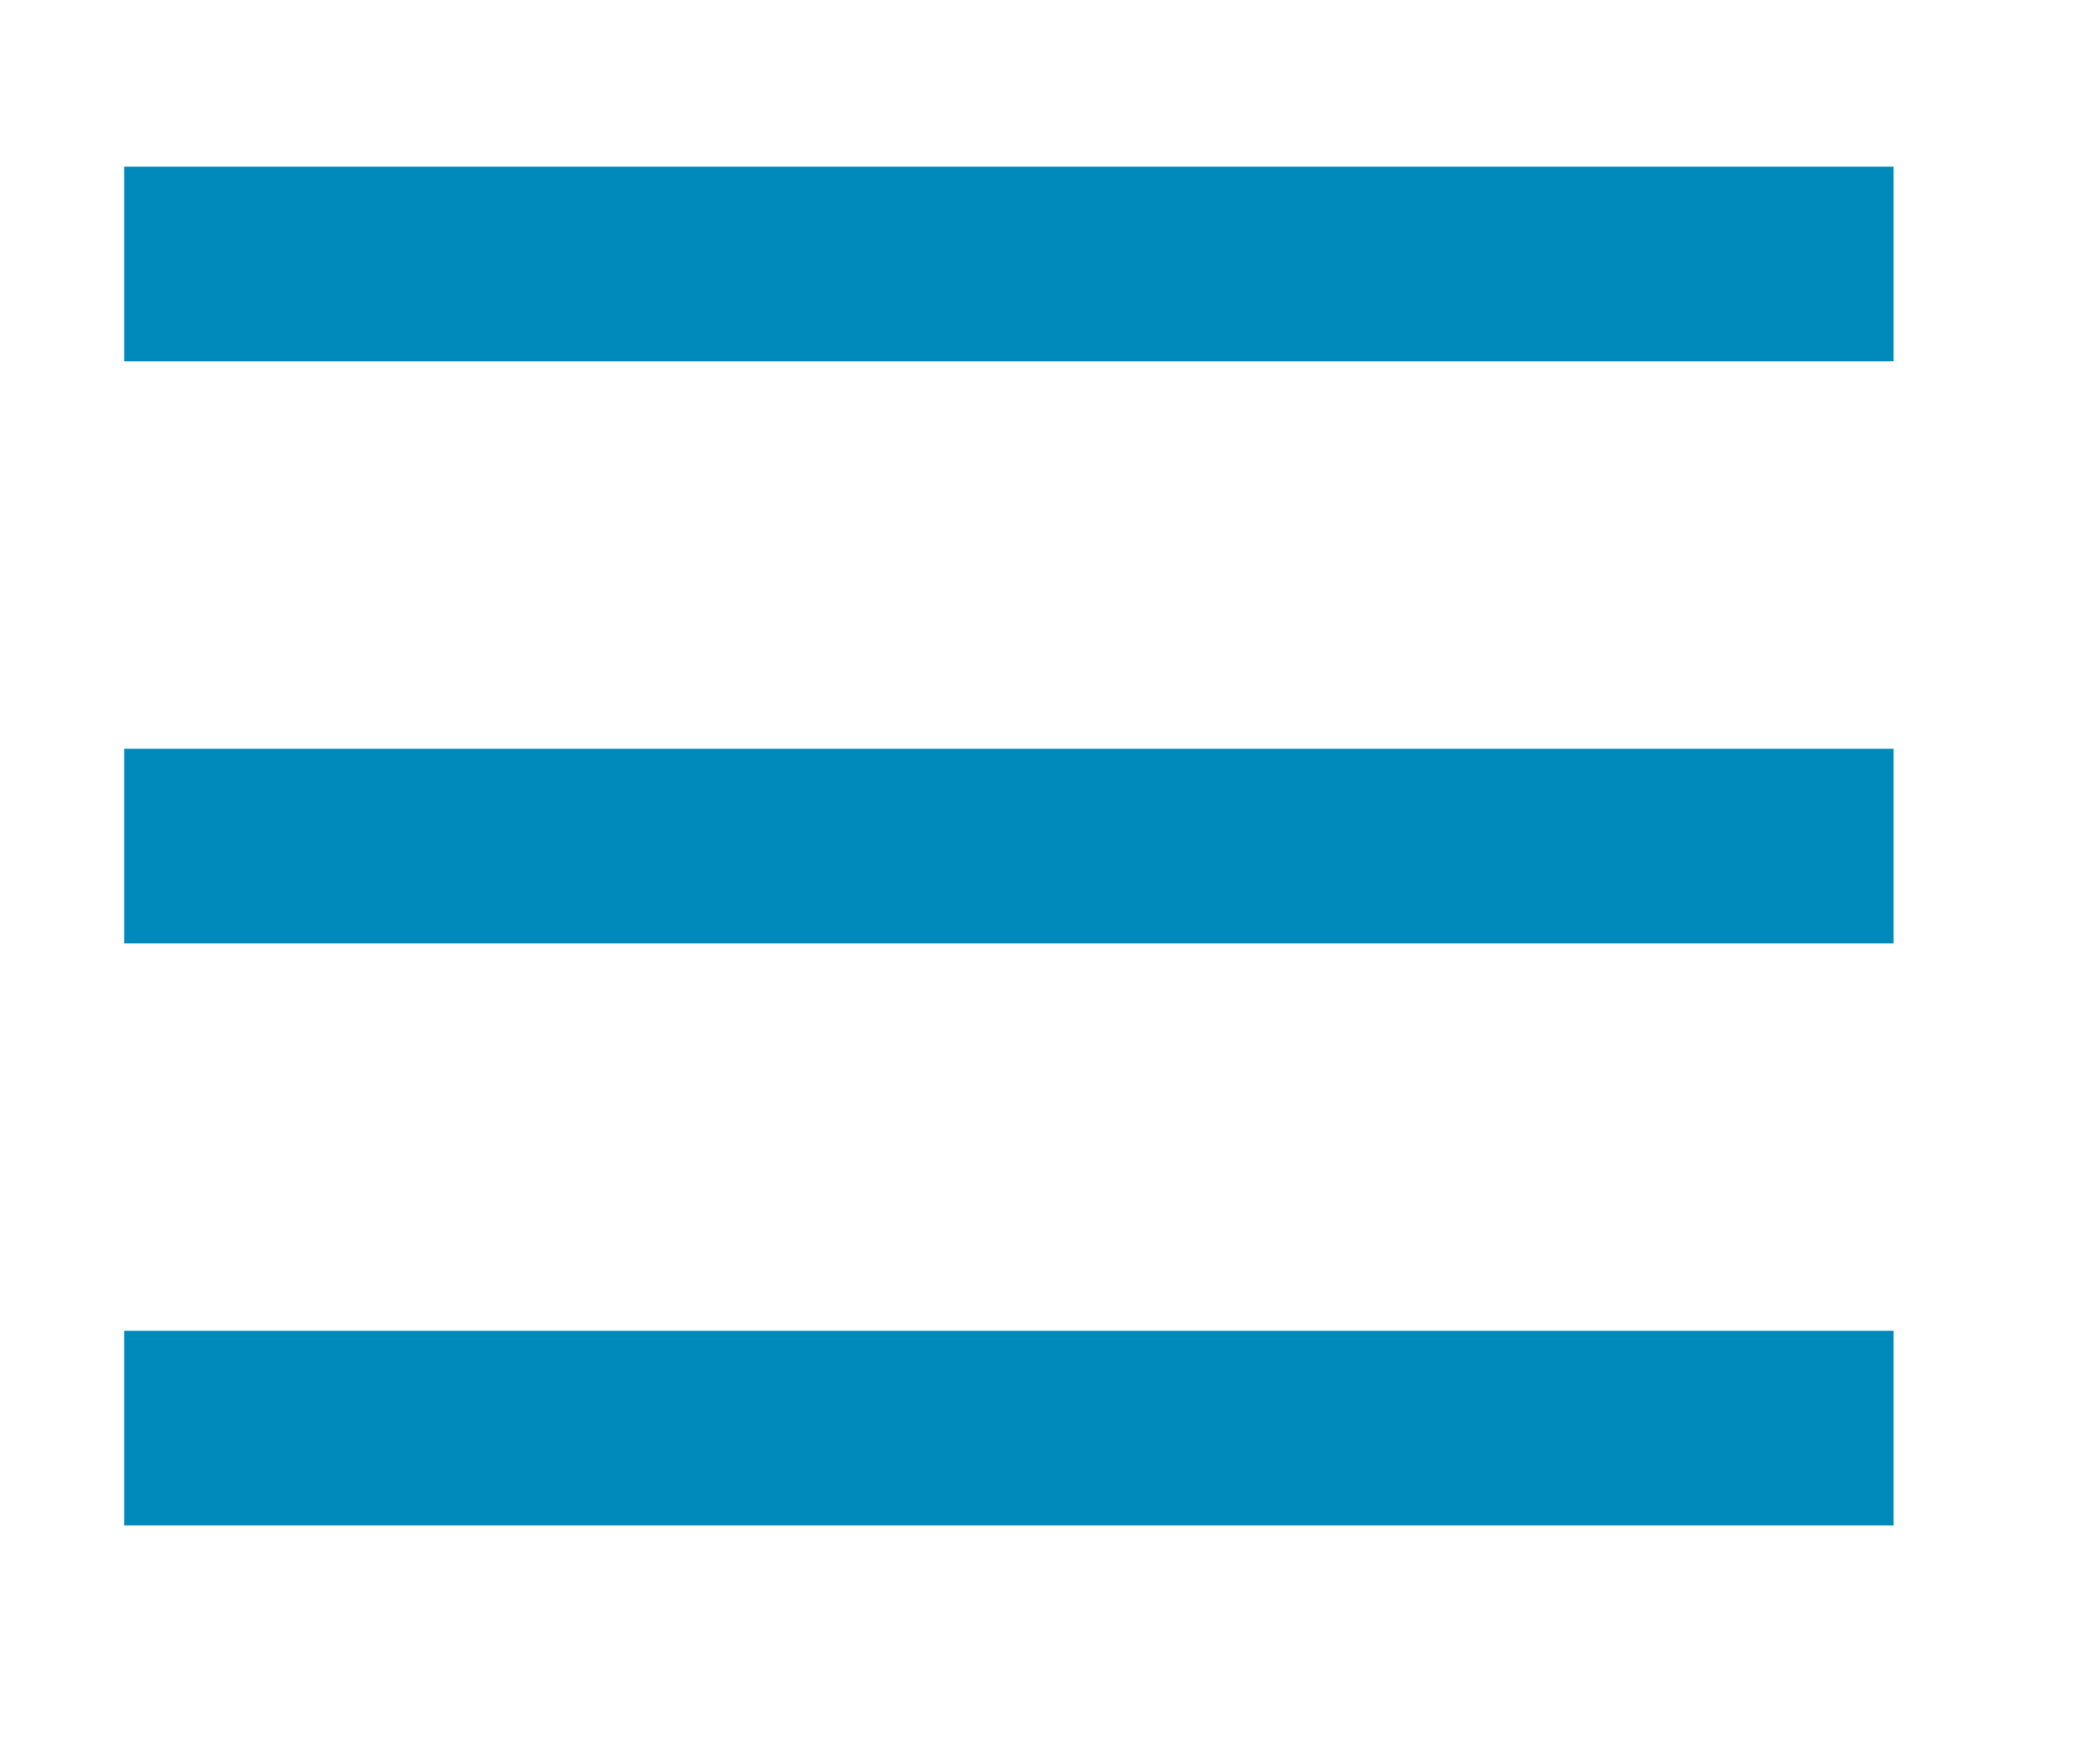
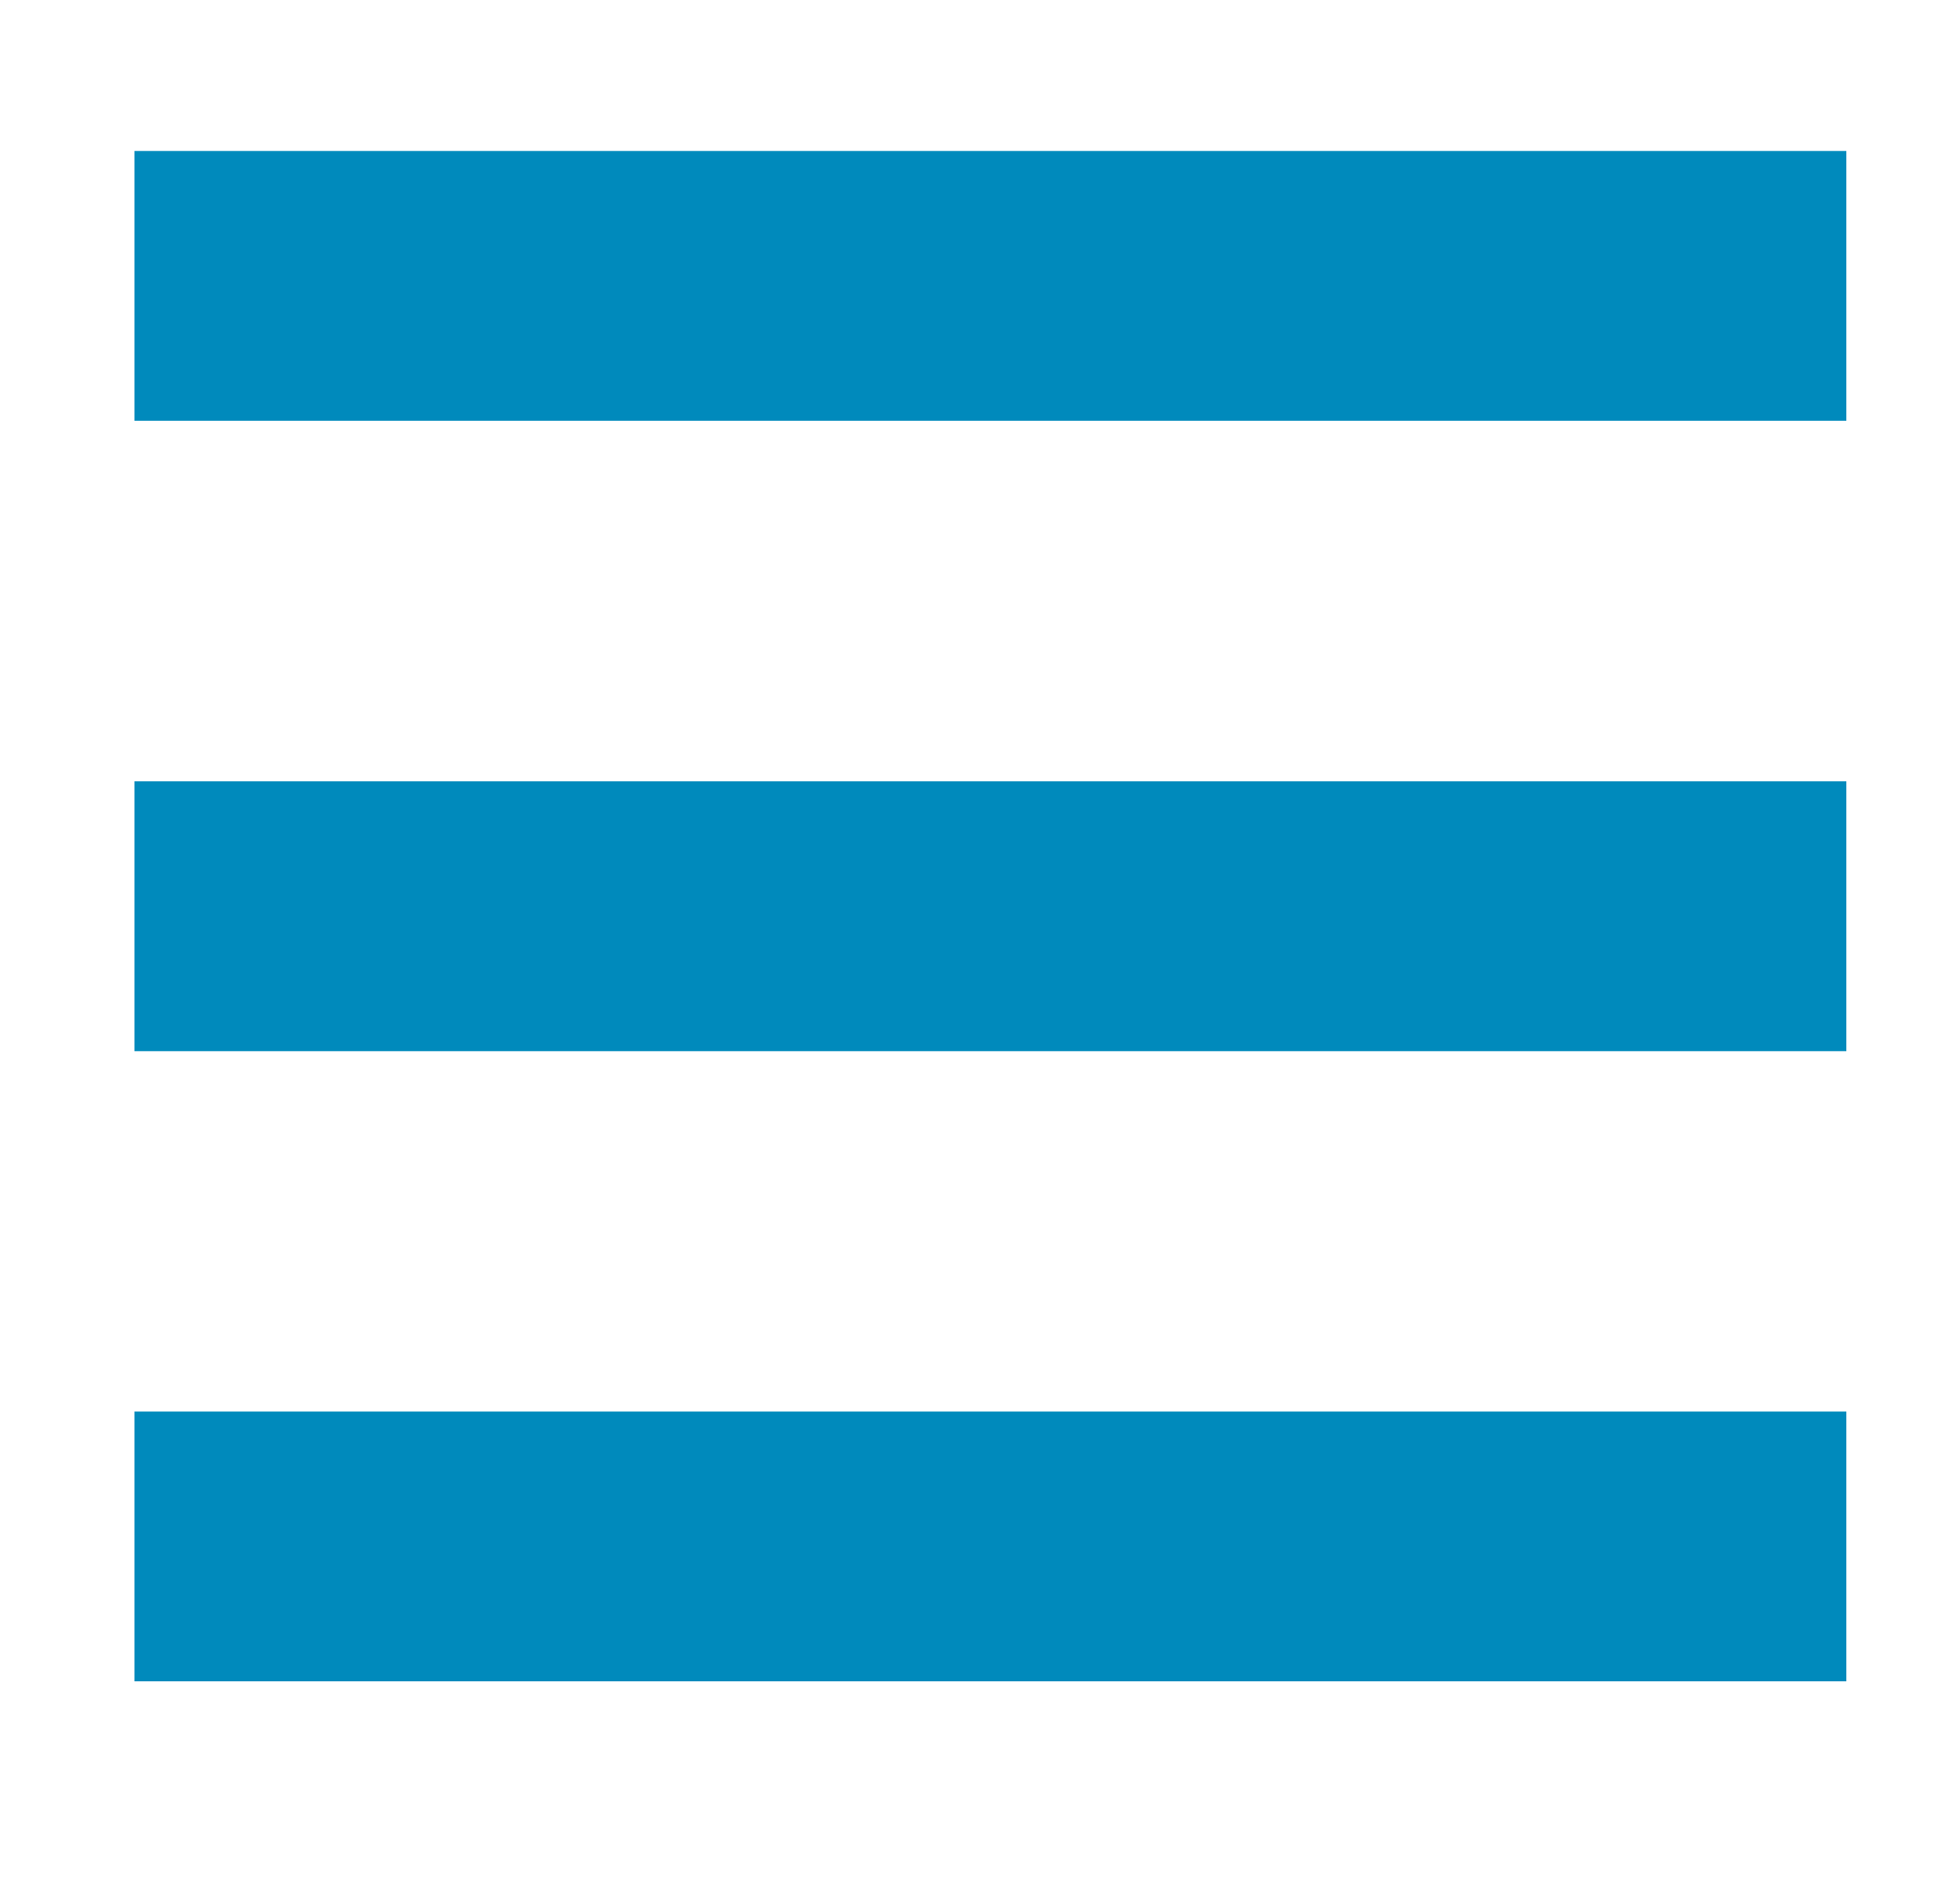
- <svg xmlns="http://www.w3.org/2000/svg" width="29mm" height="24mm" viewBox="0 0 29 24" version="1.1" id="svg8">
+ <svg xmlns="http://www.w3.org/2000/svg" width="25mm" height="24mm" viewBox="0 0 25 24" version="1.1" id="svg8">
  <defs id="defs2" />
  <g id="layer1" transform="translate(0,-273)">
-     <path style="fill:none;fill-opacity:0;stroke:#008abc;stroke-width:2.688;stroke-linecap:butt;stroke-linejoin:miter;stroke-miterlimit:4;stroke-dasharray:none;stroke-opacity:1" d="M 1.715,276.646 H 26.15" id="path815" />
-     <path style="fill:none;fill-opacity:0;stroke:#008abc;stroke-width:2.688;stroke-linecap:butt;stroke-linejoin:miter;stroke-miterlimit:4;stroke-dasharray:none;stroke-opacity:1" d="M 1.715,284.684 H 26.15" id="path815-2" />
-     <path style="fill:none;fill-opacity:0;stroke:#008abc;stroke-width:2.688;stroke-linecap:butt;stroke-linejoin:miter;stroke-miterlimit:4;stroke-dasharray:none;stroke-opacity:1" d="M 1.715,292.721 H 26.15" id="path815-1" />
+     <path style="fill:none;fill-opacity:0;stroke:#008abc;stroke-width:3.441;stroke-linecap:butt;stroke-linejoin:miter;stroke-miterlimit:4;stroke-dasharray:none;stroke-opacity:1" d="M 1.715,276.646 H 23.551" id="path815" />
+     <path style="fill:none;fill-opacity:0;stroke:#008abc;stroke-width:3.441;stroke-linecap:butt;stroke-linejoin:miter;stroke-miterlimit:4;stroke-dasharray:none;stroke-opacity:1" d="M 1.715,284.684 H 23.551" id="path815-2" />
+     <path style="fill:none;fill-opacity:0;stroke:#008abc;stroke-width:3.441;stroke-linecap:butt;stroke-linejoin:miter;stroke-miterlimit:4;stroke-dasharray:none;stroke-opacity:1" d="M 1.715,292.721 H 23.551" id="path815-1" />
  </g>
</svg>
